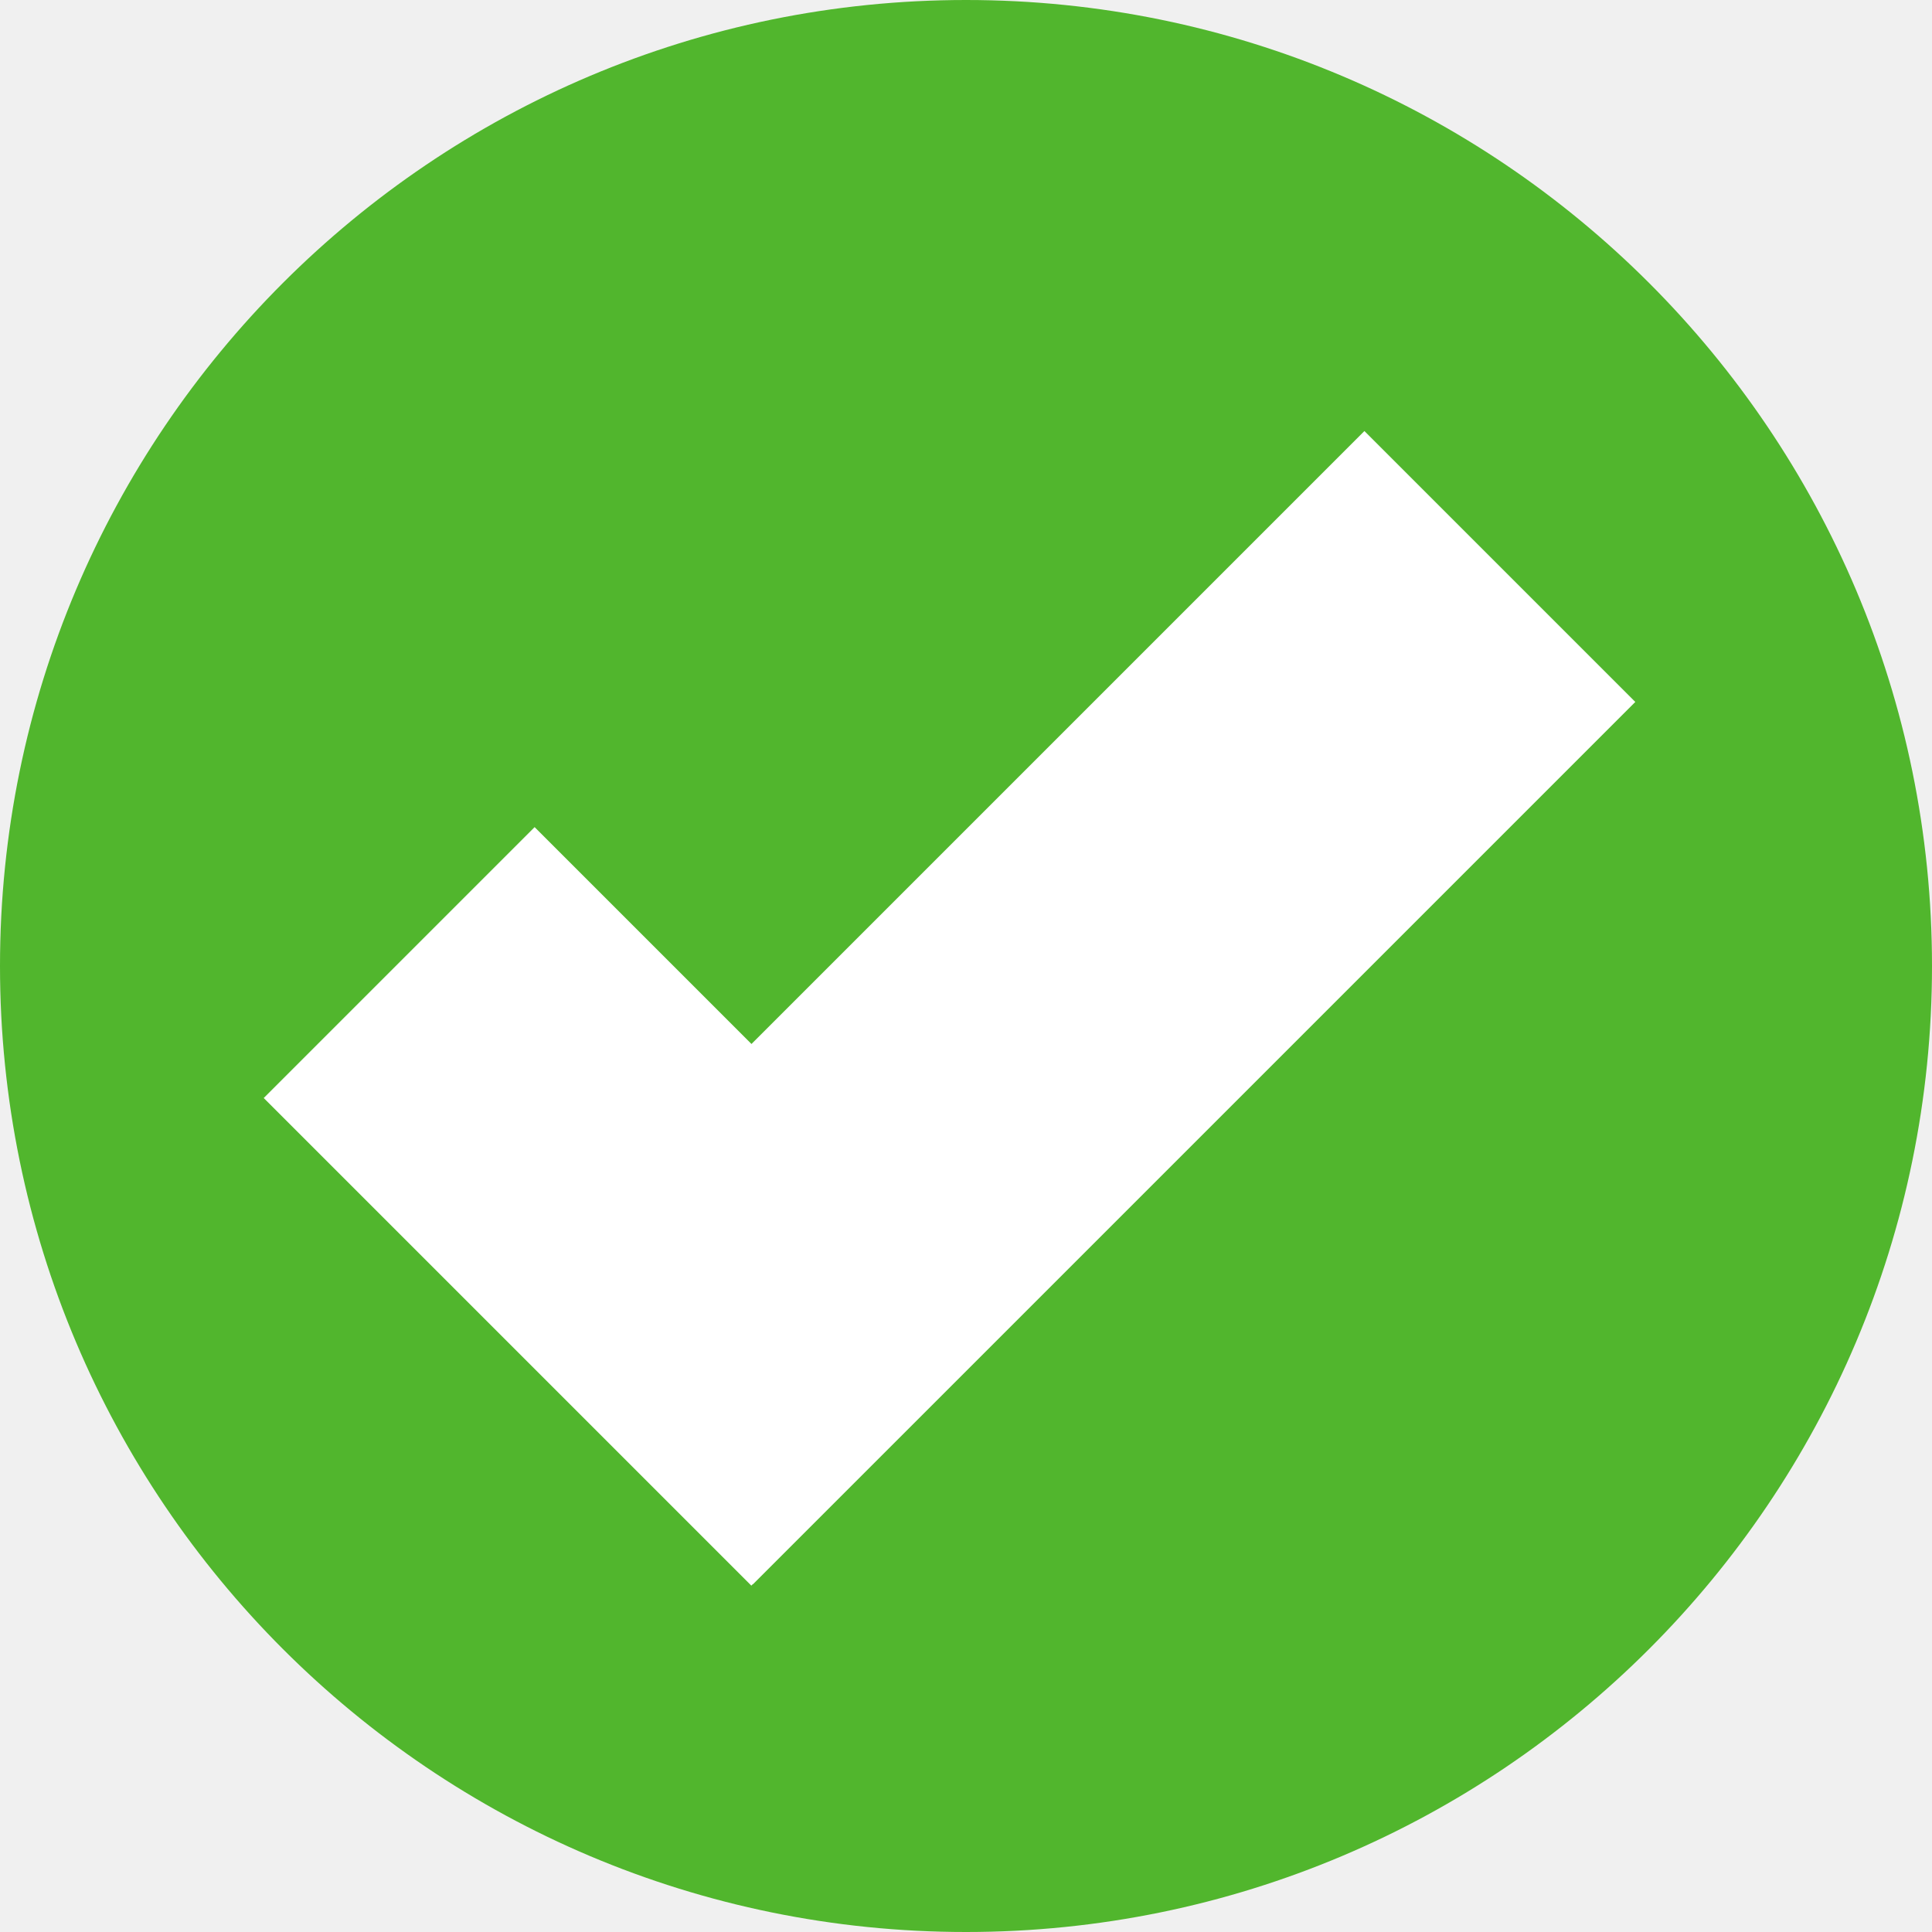
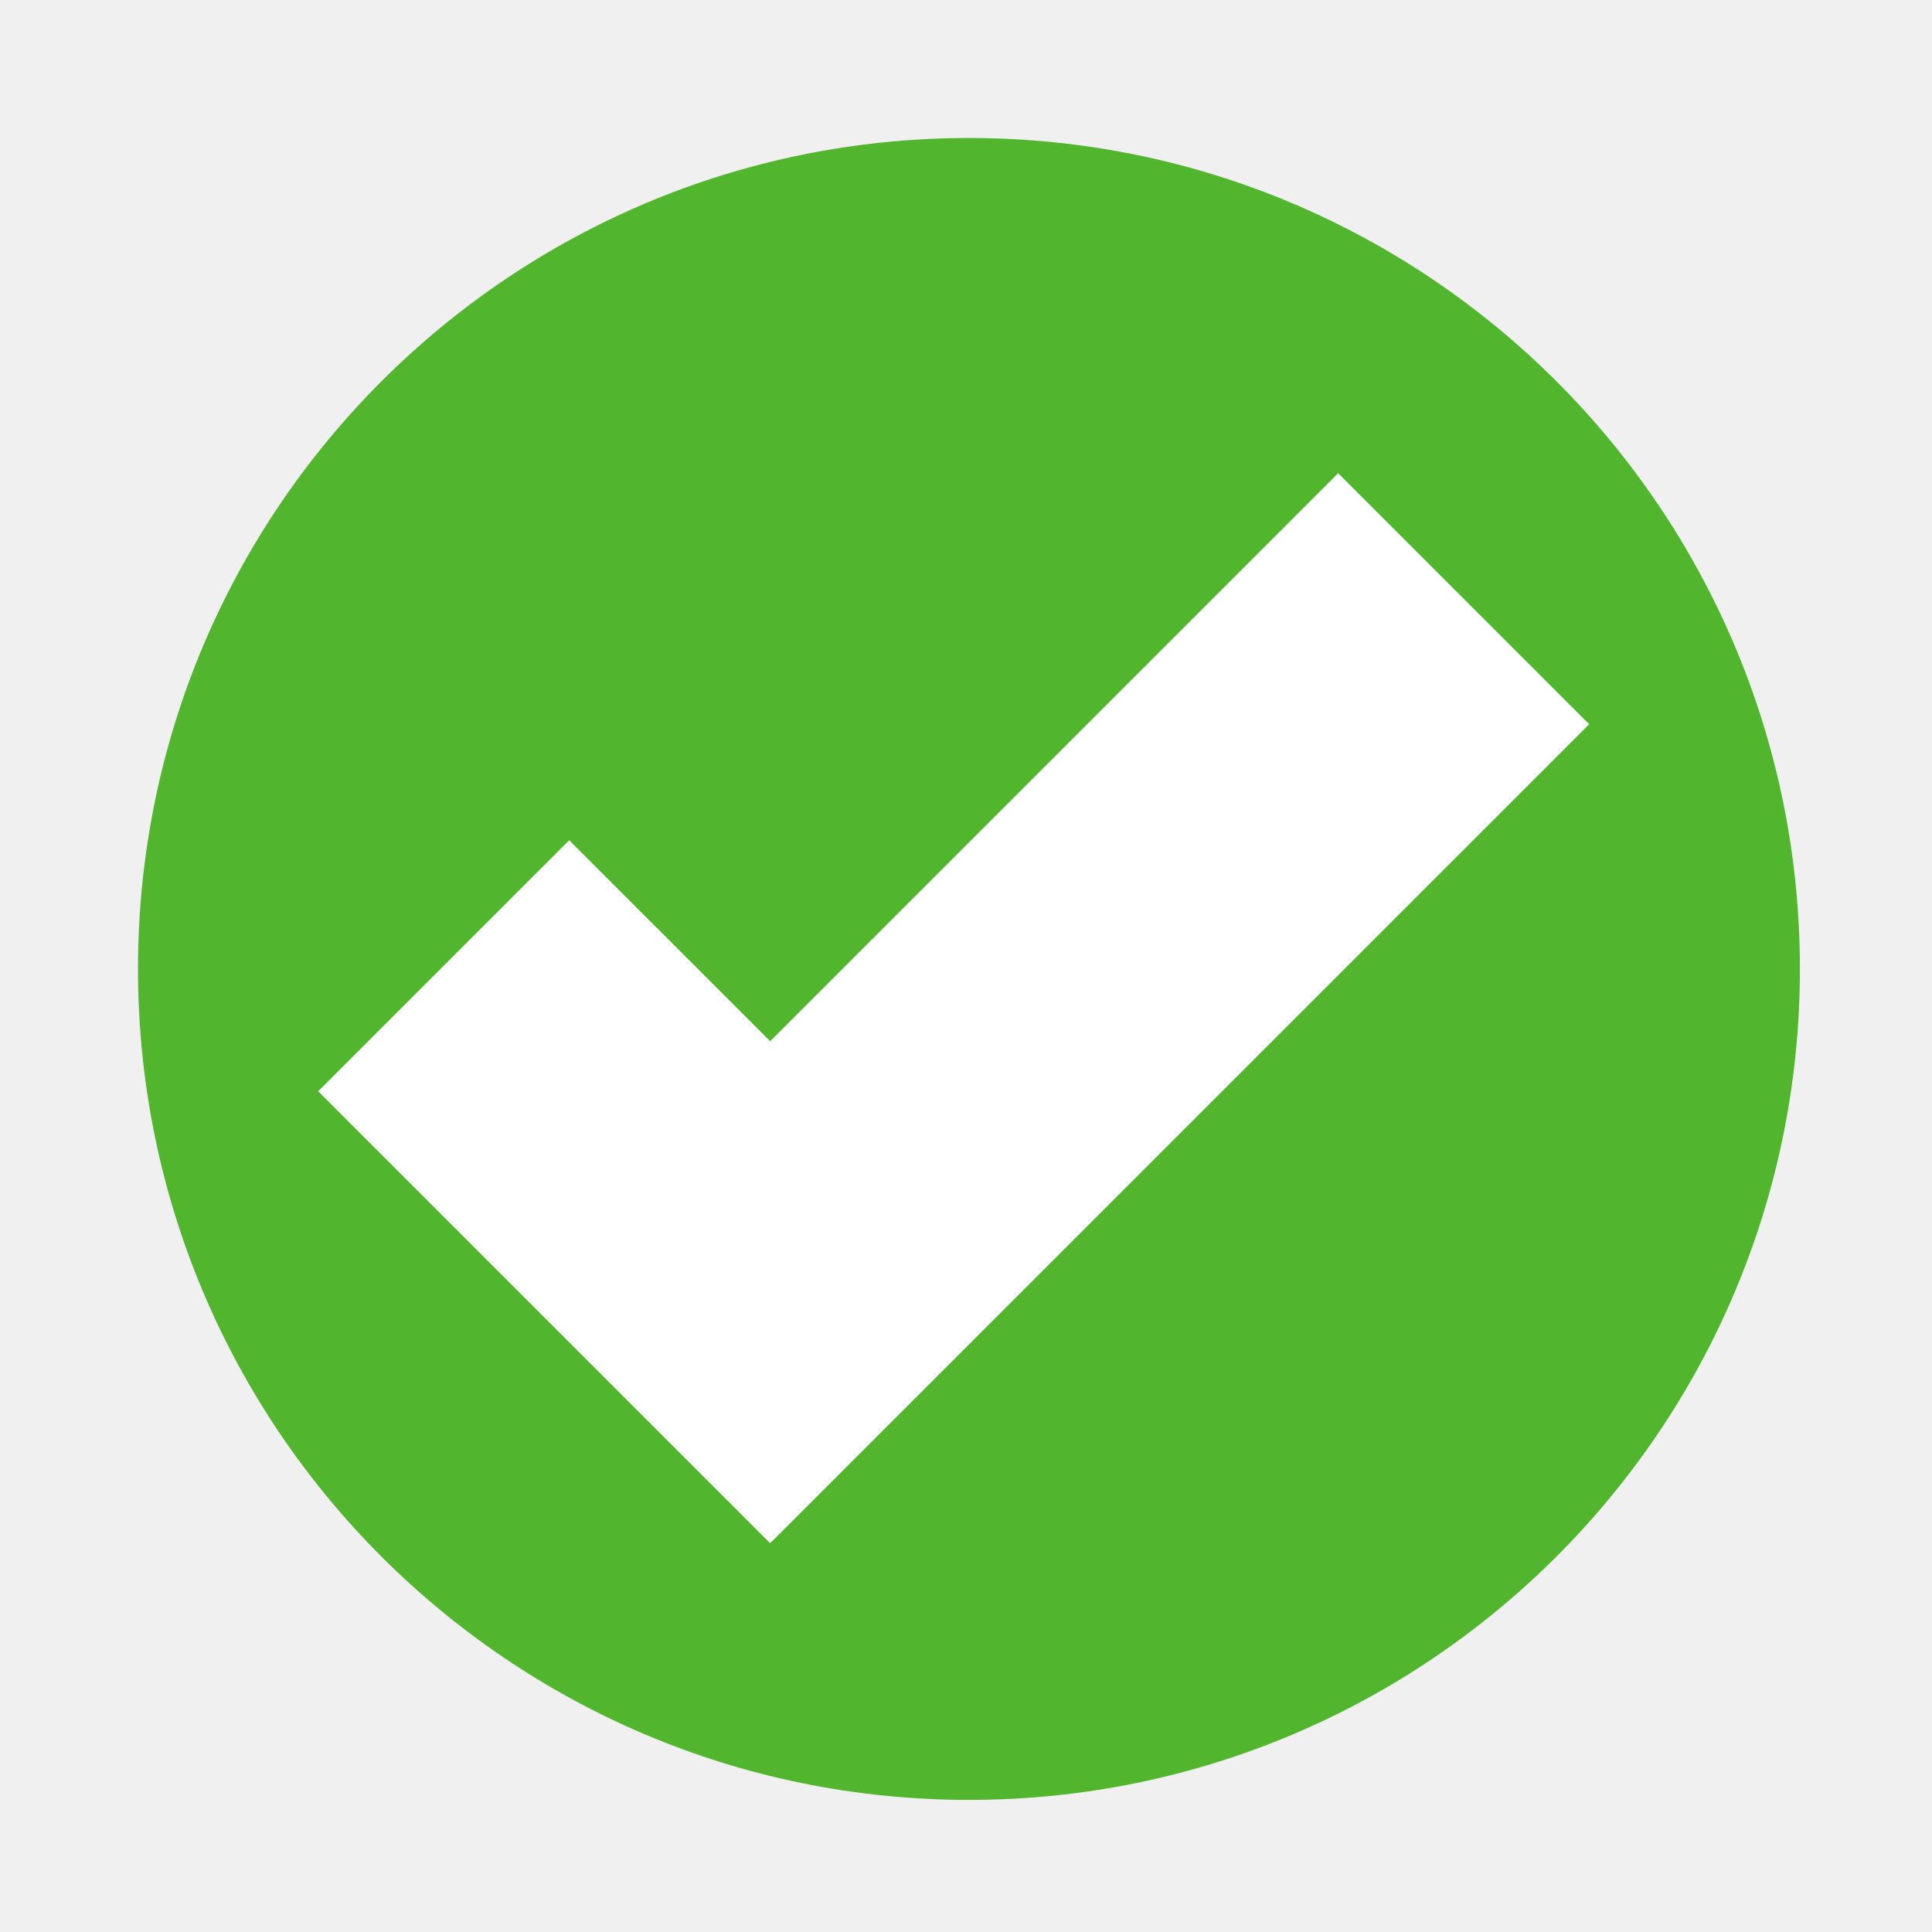
- <svg xmlns="http://www.w3.org/2000/svg" width="251" height="251" viewBox="0 0 251 251" fill="none">
-   <circle cx="125.5" cy="125.5" r="113" fill="#51B62D" stroke="#51B62D" stroke-width="25" />
-   <path fill-rule="evenodd" clip-rule="evenodd" d="M212.455 91.194L177.261 56L97.63 135.631L69.455 107.457L34.261 142.651L97.611 206L97.805 205.805L97.824 205.824L212.455 91.194Z" fill="white" />
+ <svg xmlns="http://www.w3.org/2000/svg" width="70" height="70" viewBox="0 0 70 70" fill="none">
+   <circle cx="35.107" cy="35.107" r="30.107" fill="#51B62D" />
+   <path fill-rule="evenodd" clip-rule="evenodd" d="M57.579 26.241L48.484 17.146L27.905 37.725L20.623 30.444L11.528 39.539L27.9 55.911L27.95 55.86L27.955 55.865L57.579 26.241Z" fill="white" />
</svg>
